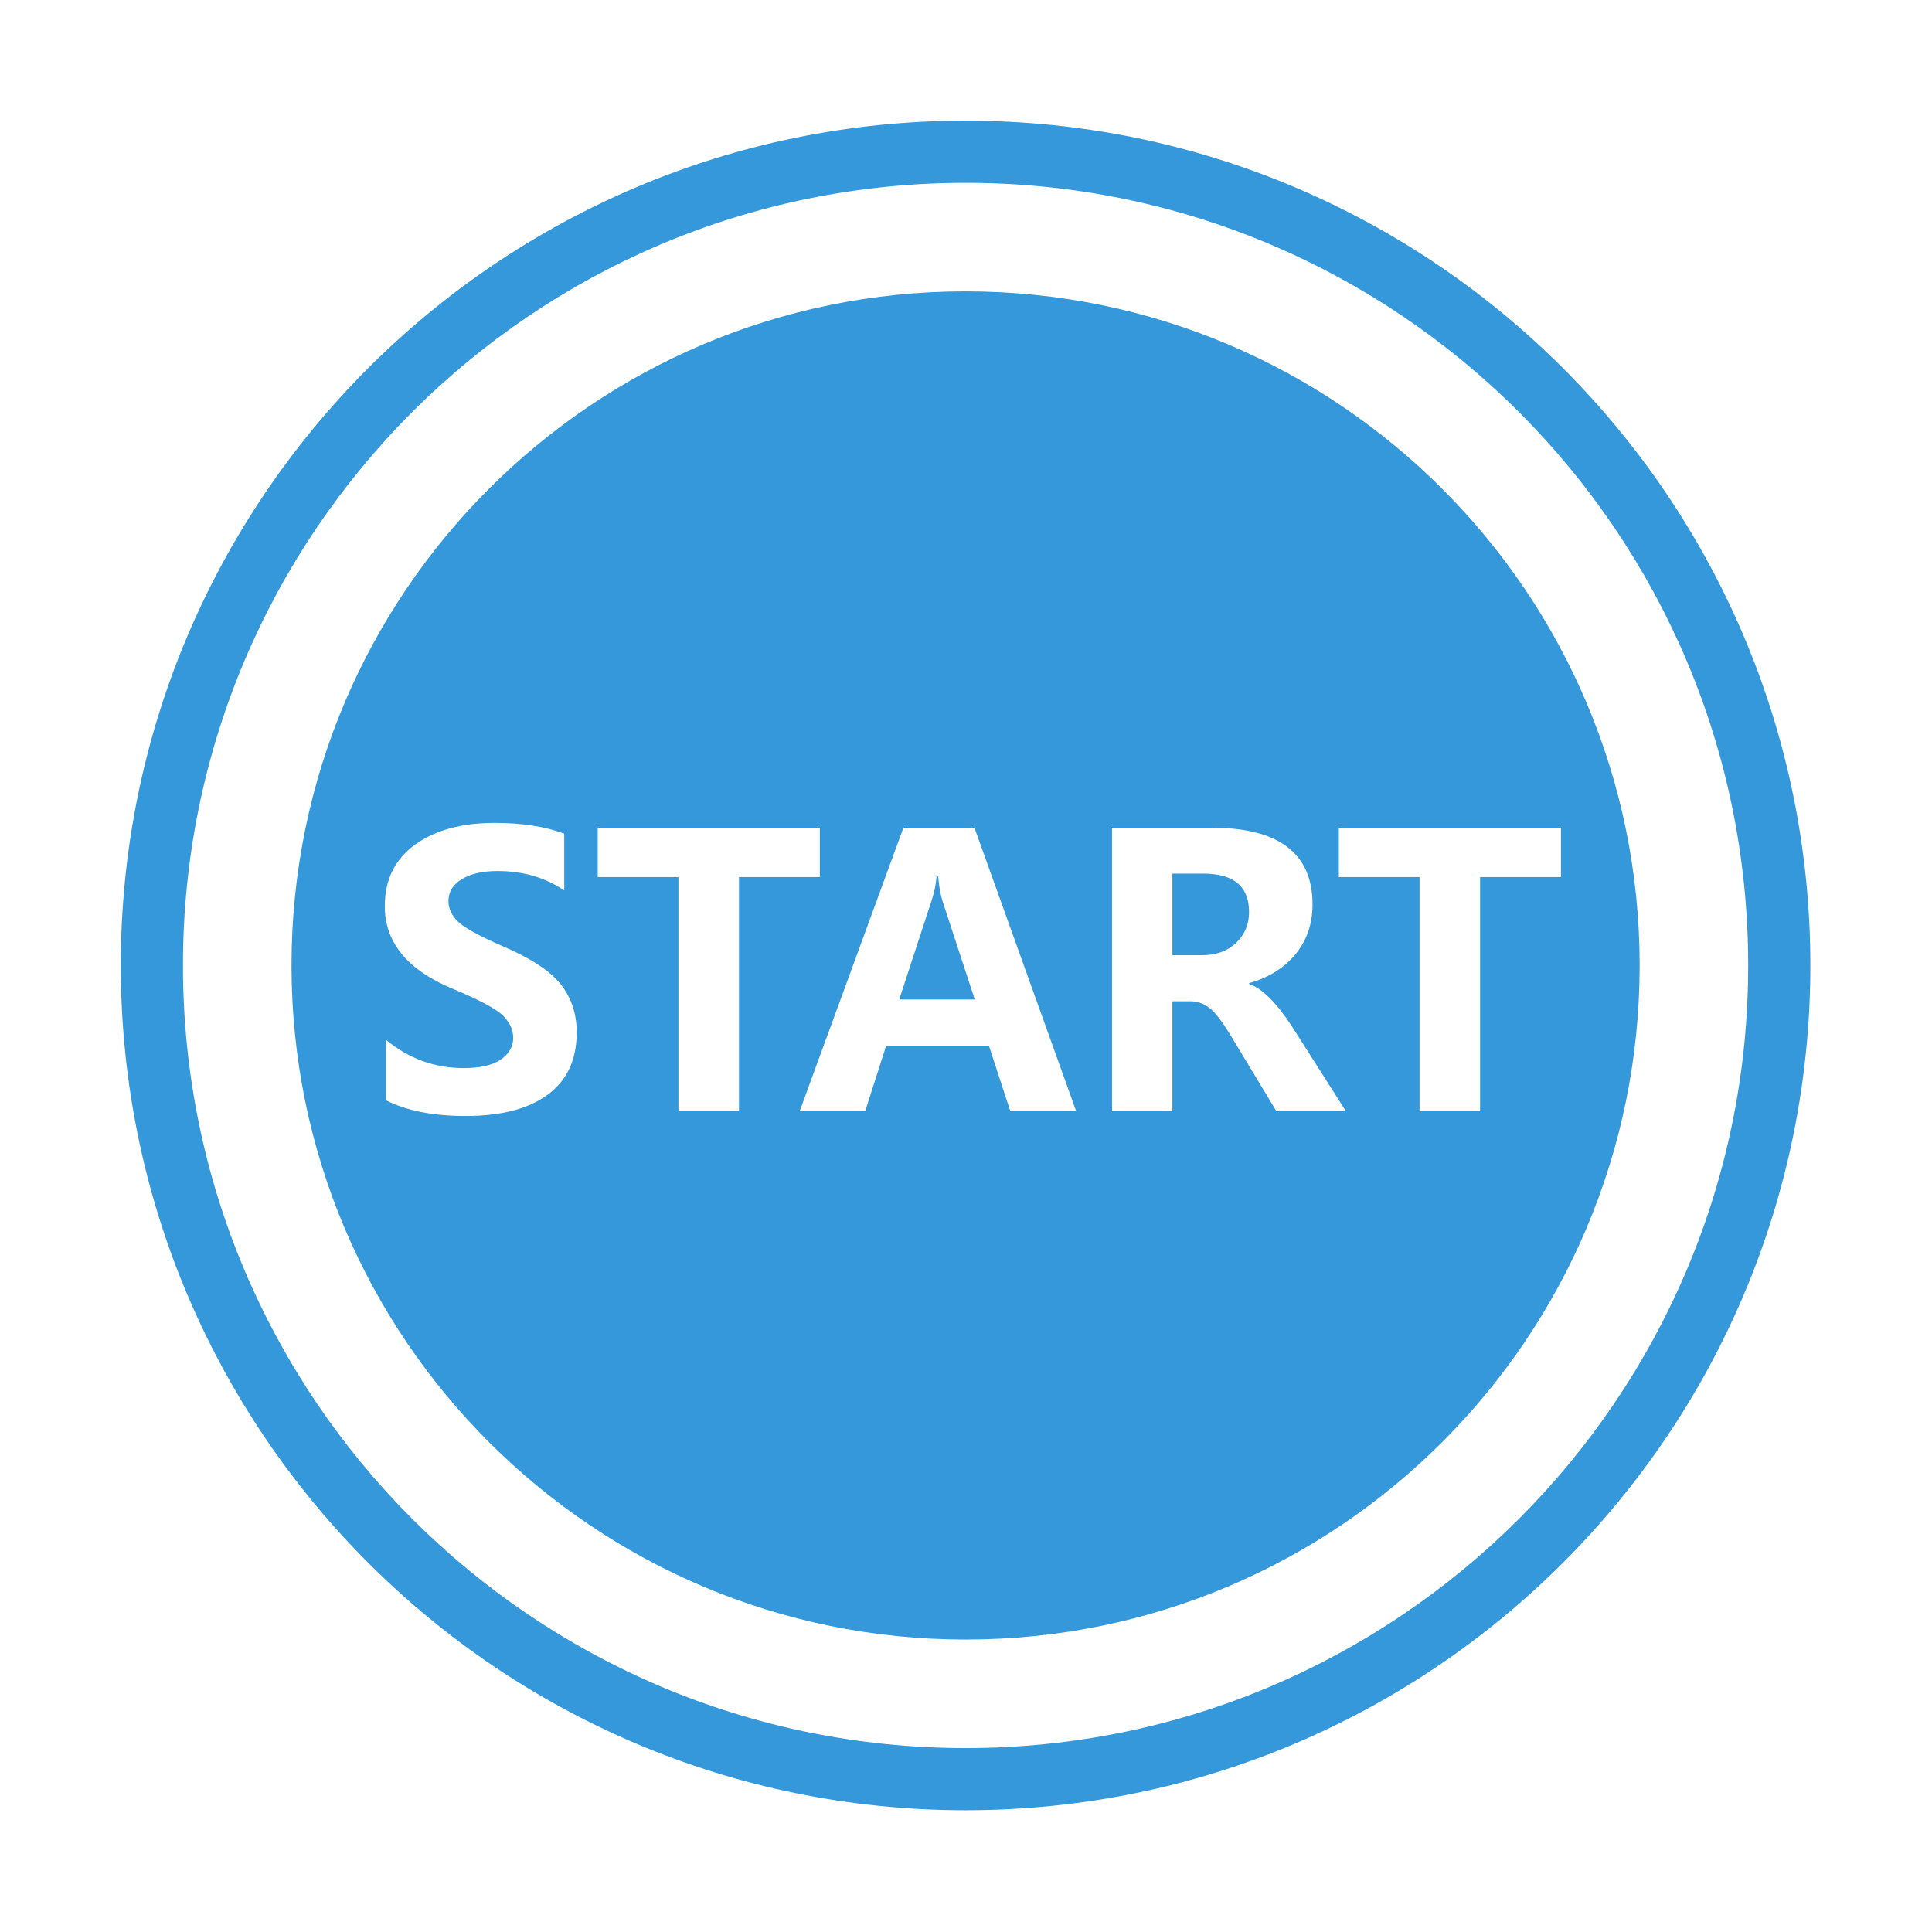
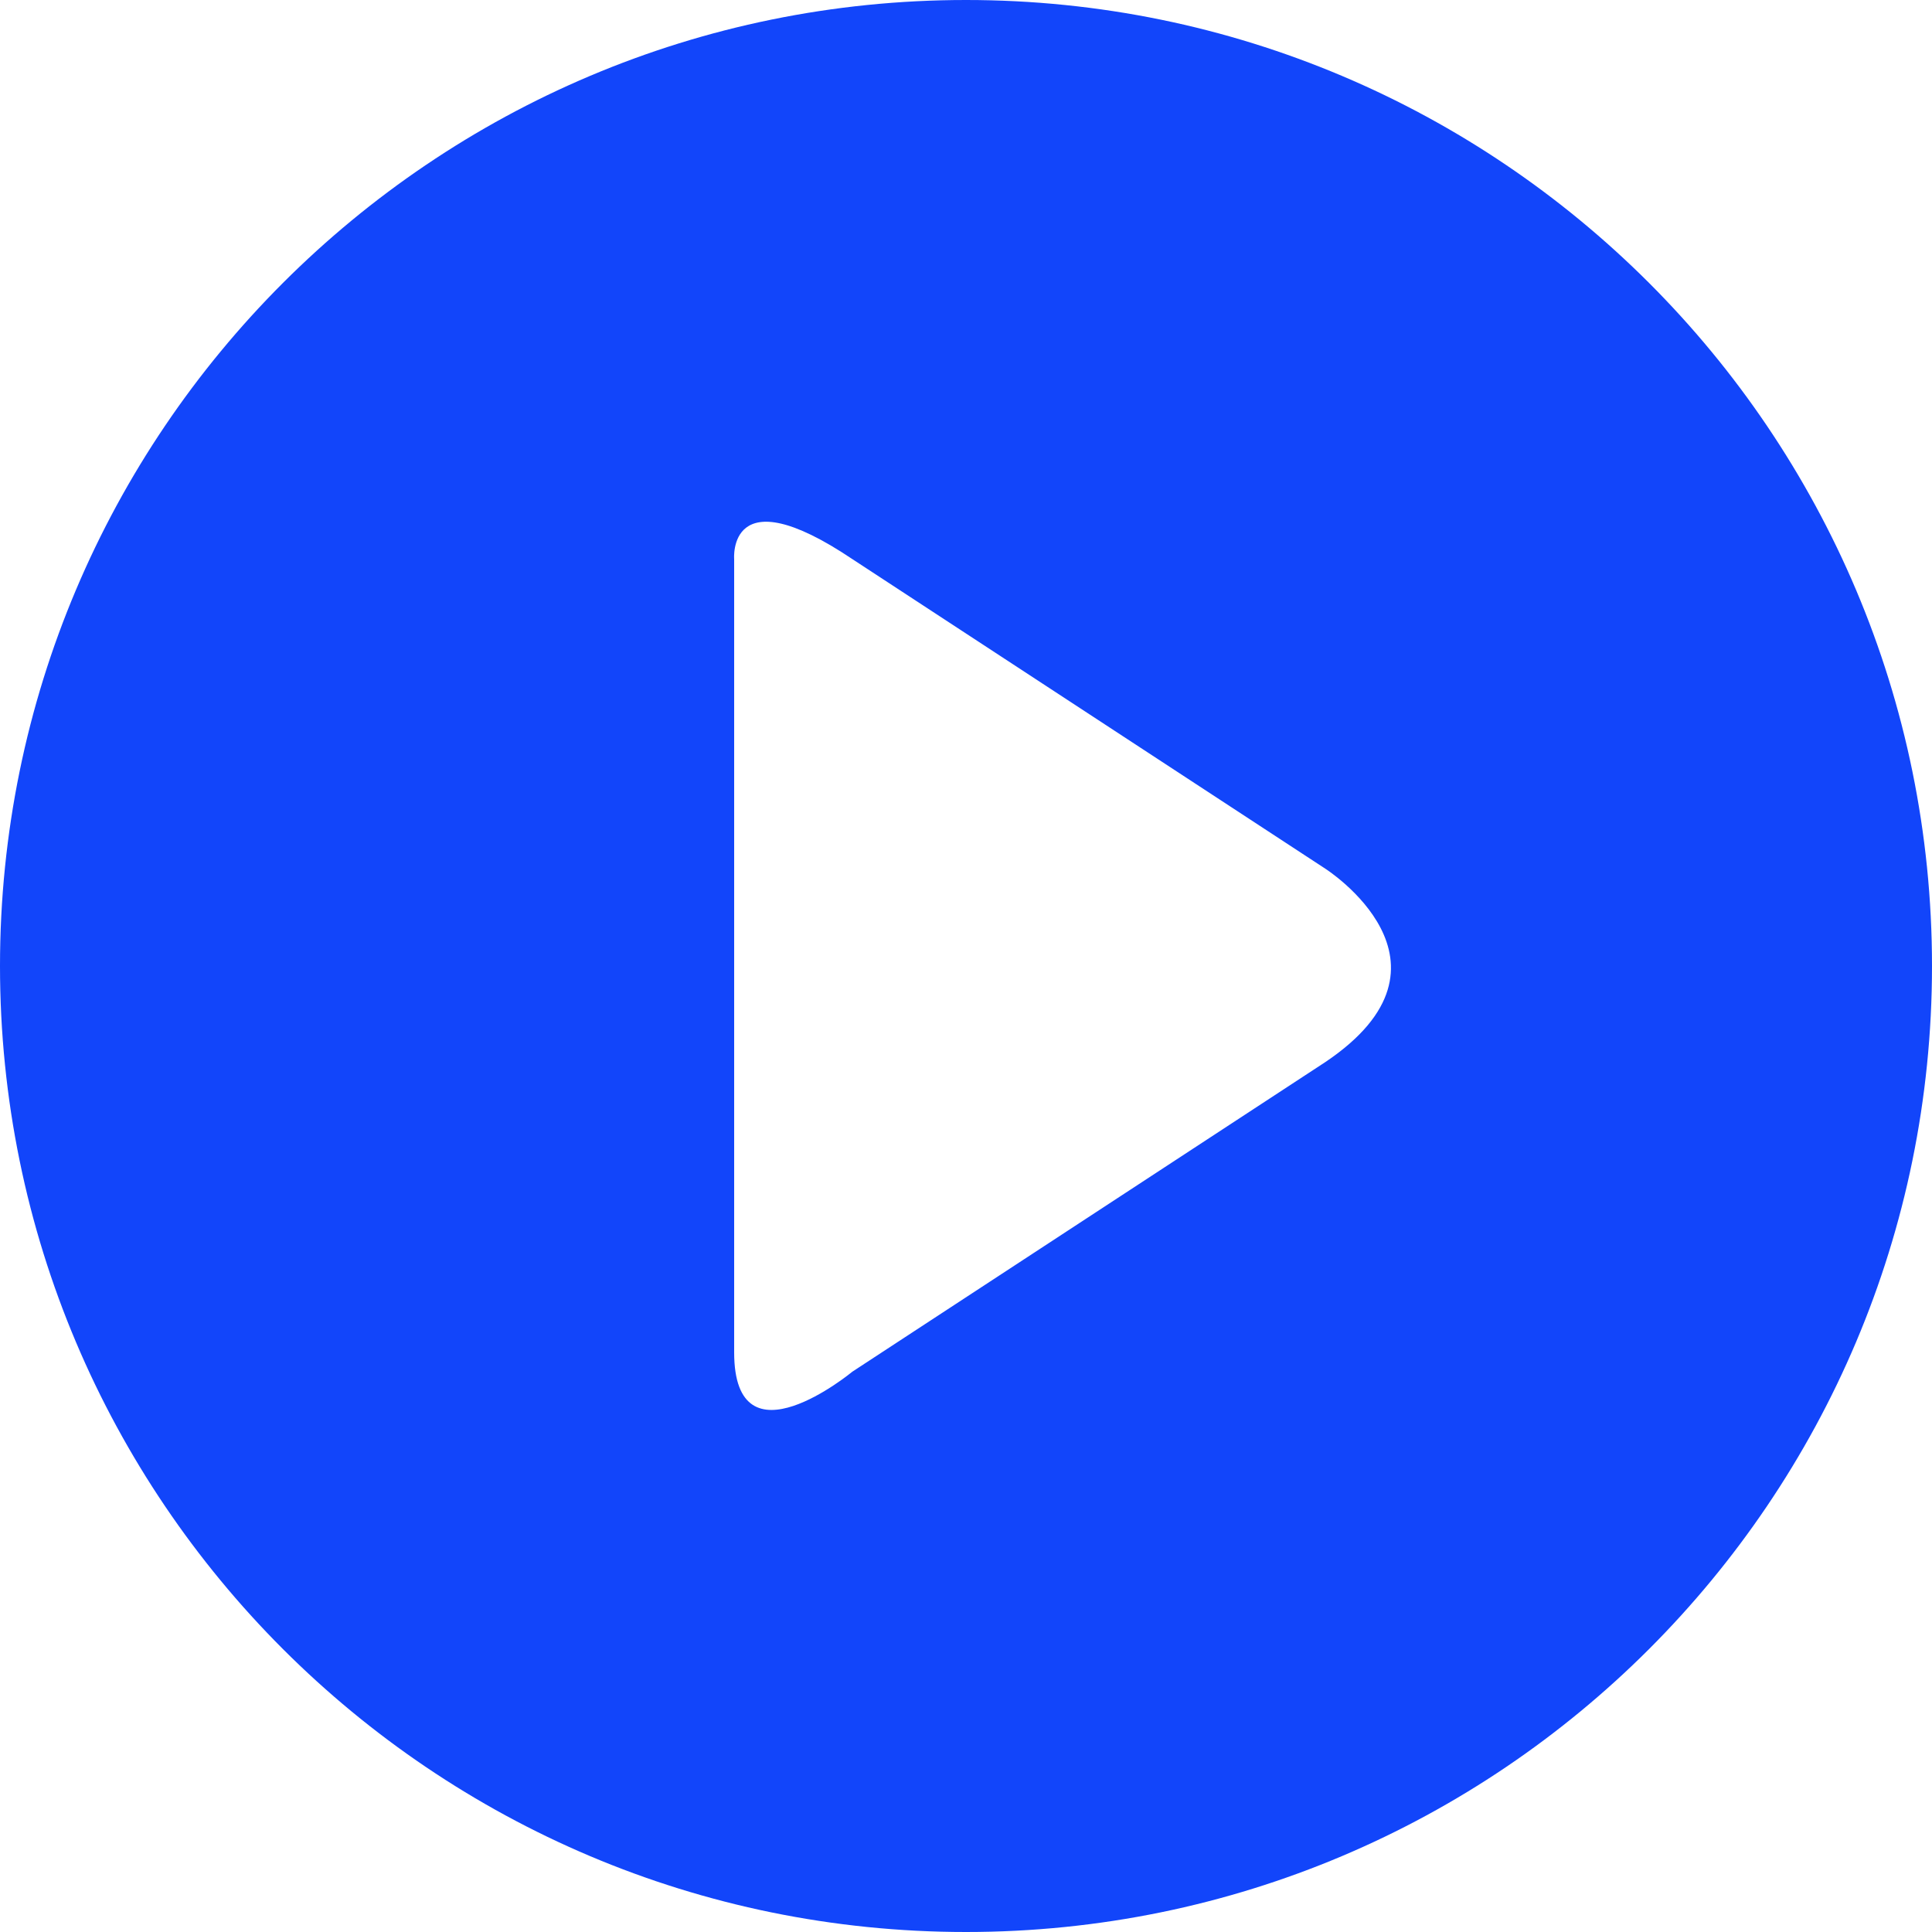
- <svg xmlns="http://www.w3.org/2000/svg" t="1726760125698" class="icon" viewBox="0 0 1024 1024" version="1.1" p-id="49947" width="32" height="32">
-   <path d="M511.775 63.952c-247.281 0-447.753 200.47-447.753 447.75 0 247.294 200.472 447.764 447.753 447.764s447.752-200.47 447.752-447.764c0-247.28-200.471-447.75-447.752-447.75z m0 862.566c-229.083 0-414.804-185.721-414.804-414.816C96.97 282.621 282.69 96.9 511.775 96.9c229.081 0 414.802 185.72 414.802 414.802 0.001 229.095-185.72 414.816-414.802 414.816z" fill="#3498DB" p-id="49948" />
-   <path d="M497.27 464.572h-0.875a55.14 55.14 0 0 1-2.626 12.715l-17.157 52.461h40.04l-17.066-52.074c-1.094-3.296-1.865-7.672-2.316-13.102zM637.687 463.027h-16.295v43.244h15.702c7.503 0 13.526-2.188 18.082-6.538 4.569-4.376 6.848-9.807 6.848-16.346 0-13.578-8.12-20.36-24.337-20.36z" fill="#3498DB" p-id="49949" />
-   <path d="M511.775 154.43c-197.305 0-357.272 159.968-357.272 357.272S314.47 868.988 511.775 868.988s357.272-159.981 357.272-357.286S709.08 154.43 511.775 154.43zM290.338 580.161c-10.207 7.554-24.725 11.339-43.528 11.339-17.208 0-31.3-2.78-42.28-8.34v-32.098c12.086 10.038 25.818 15.032 41.21 15.032 8.727 0 15.279-1.493 19.68-4.505 4.402-3.011 6.59-6.873 6.59-11.583 0-4.067-1.736-7.929-5.226-11.532-3.5-3.63-12.703-8.547-27.645-14.75-23.463-9.96-35.2-24.428-35.2-43.438 0-13.964 5.328-24.801 15.958-32.536 10.63-7.722 24.712-11.584 42.228-11.584 14.672 0 26.989 1.904 36.938 5.727v30.052c-10.076-6.86-21.879-10.282-35.393-10.282-7.877 0-14.184 1.44-18.907 4.324-4.71 2.87-7.079 6.744-7.079 11.584 0 3.886 1.621 7.452 4.853 10.708 3.23 3.268 11.21 7.684 23.95 13.243 14.931 6.396 25.189 13.153 30.788 20.272 5.585 7.104 8.39 15.573 8.39 25.406 0.002 14.414-5.108 25.405-15.327 32.961z m101.33 8.726H359.58v-124.02h-42.768v-26.179h117.712v26.179h-42.858v124.02z m143.8 0L524.22 554.46h-54.596l-11.044 34.428h-34.724l54.984-150.199h37.619l53.916 150.2h-34.906z m140.998 0L652.9 549.811c-4.84-8.082-8.817-13.296-11.918-15.61-3.103-2.33-6.41-3.502-9.898-3.502h-9.69v58.188h-31.997V438.688h52.653c35.742 0 53.62 13.579 53.62 40.722 0 10.22-3 18.985-8.972 26.282-5.984 7.298-14.209 12.446-24.672 15.406v0.4c6.911 2.33 14.569 9.949 22.973 22.882l28.316 44.507h-36.85z m108.009-124.02v124.02h-32.087v-124.02H709.62v-26.179h117.713v26.179h-42.858z" fill="#3498DB" p-id="49950" />
+ <svg xmlns="http://www.w3.org/2000/svg" t="1726814657353" class="icon" viewBox="0 0 1024 1024" version="1.1" p-id="190656" width="32" height="32">
+   <path d="M512 1024C229.233 1024 0 794.767 0 512S229.233 0 512 0s512 229.233 512 512-229.233 512-512 512z m190.423-563.59L451.779 296.347c-66.407-44.585-62.659 0-62.659 0v420.413c0 62.136 62.659 10.25 62.659 10.25l250.644-164.065c78.326-52.654 0-102.533 0-102.533z" p-id="190657" fill="#1245fa" />
</svg>
